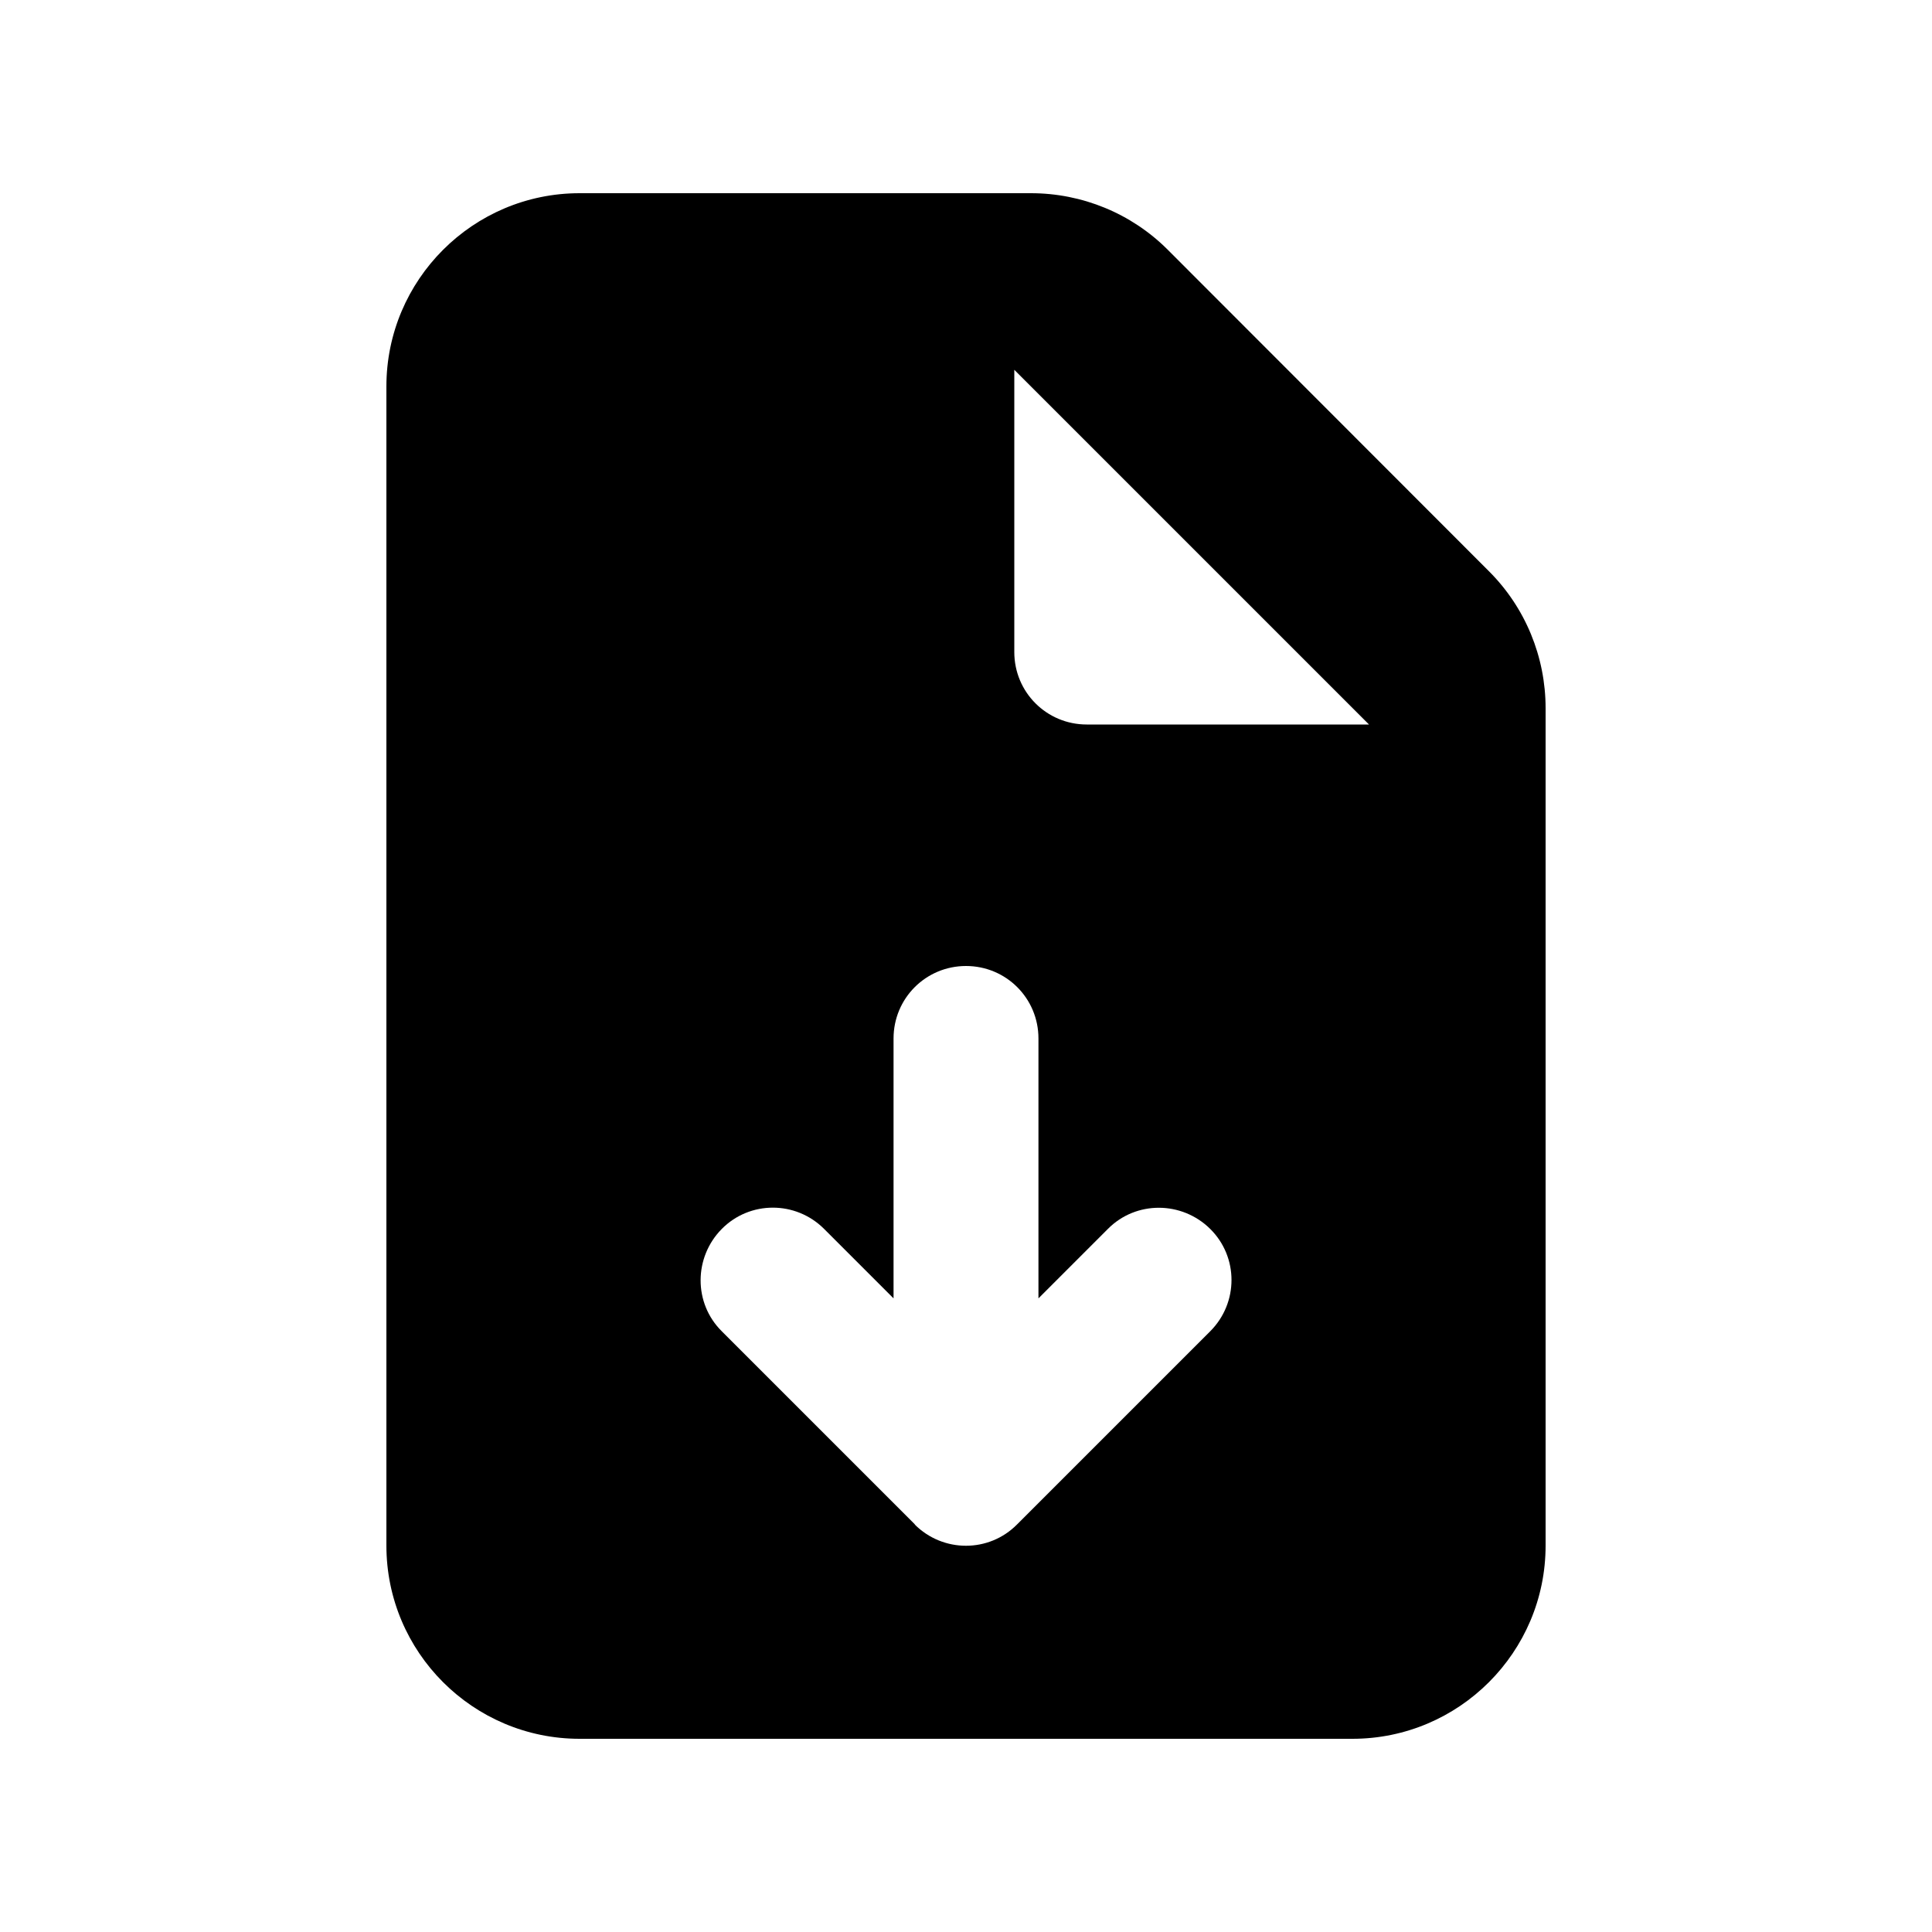
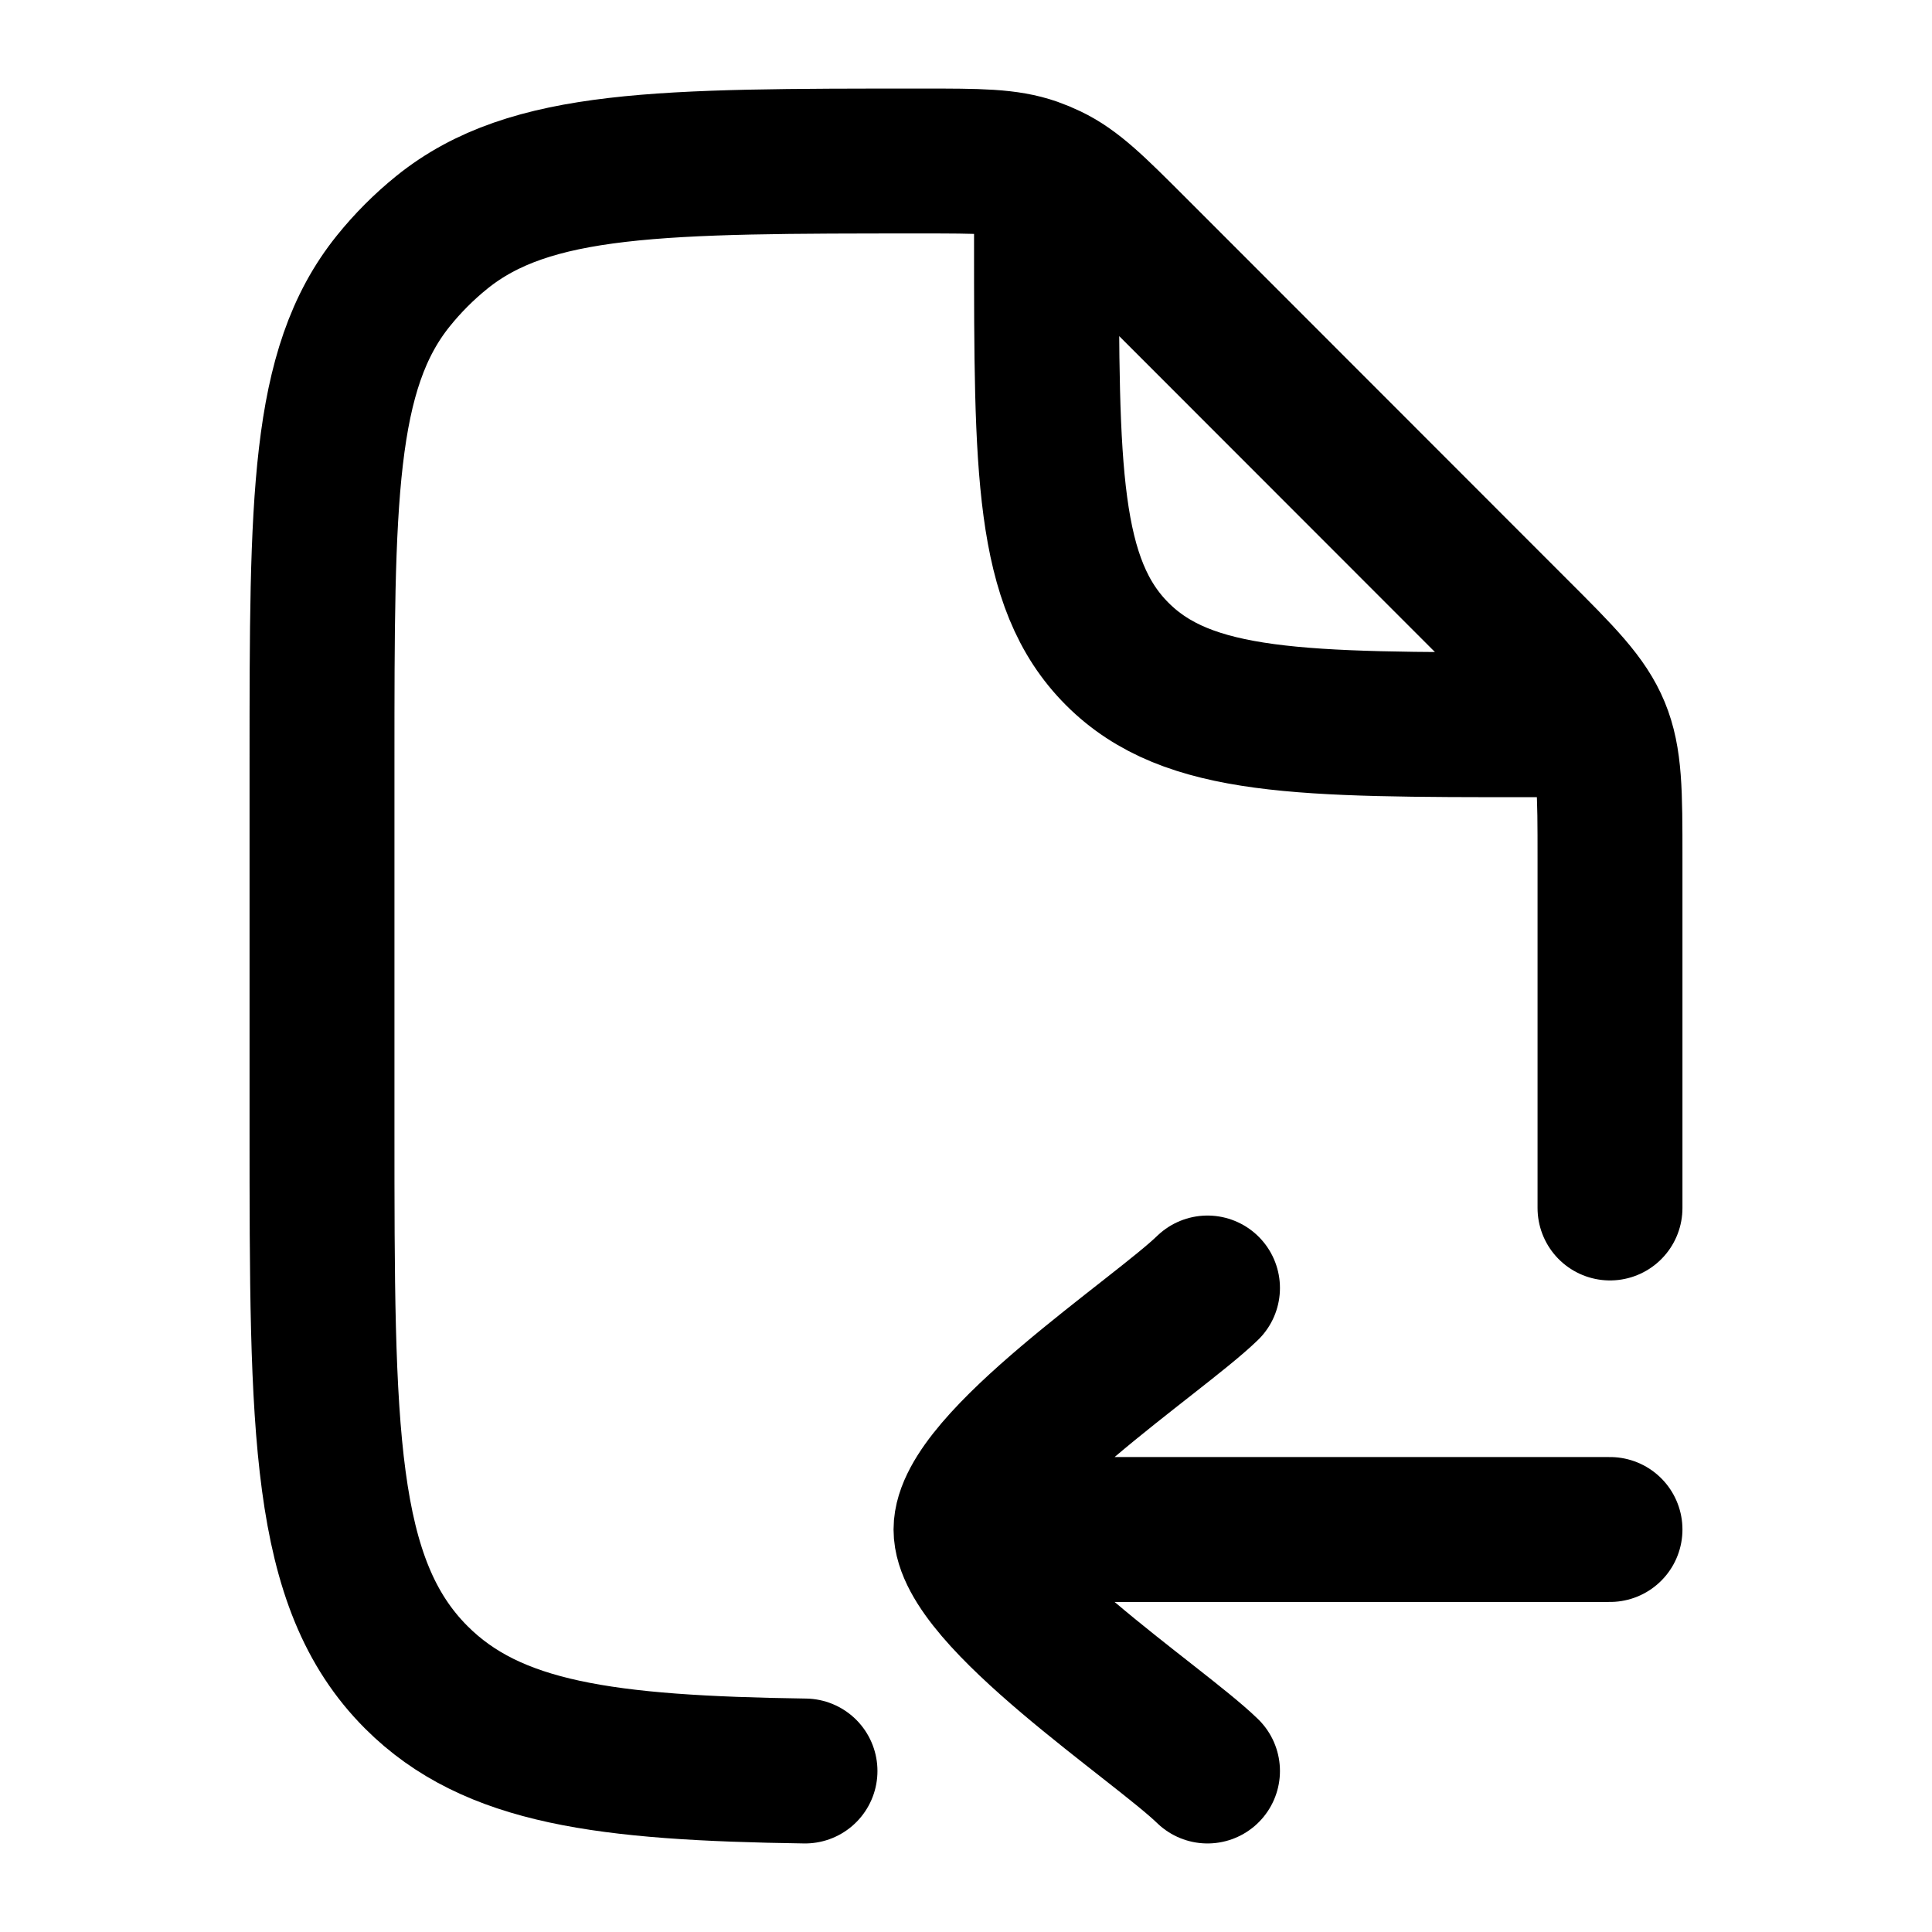
- <svg xmlns="http://www.w3.org/2000/svg" viewBox="0 0 640 640">
-   <path d="M128 128C128 92.7 156.7 64 192 64L341.5 64C358.5 64 374.8 70.7 386.8 82.7L493.3 189.3C505.3 201.3 512 217.6 512 234.6L512 512C512 547.3 483.3 576 448 576L192 576C156.7 576 128 547.3 128 512L128 128zM336 122.5L336 216C336 229.3 346.7 240 360 240L453.5 240L336 122.5zM303 505C312.4 514.4 327.6 514.4 336.9 505L400.9 441C410.3 431.6 410.3 416.4 400.9 407.1C391.5 397.8 376.3 397.7 367 407.1L344 430.1L344 344C344 330.7 333.3 320 320 320C306.7 320 296 330.7 296 344L296 430.1L273 407.1C263.6 397.7 248.4 397.7 239.1 407.1C229.8 416.5 229.7 431.7 239.1 441L303.1 505z" />
+ <svg xmlns="http://www.w3.org/2000/svg" viewBox="0 0 24 24">
+   <g fill="none" stroke="currentColor" stroke-linecap="round" stroke-linejoin="round" stroke-width="1.8">
+     <path d="M20 15.006V10.66c0-.818 0-1.227-.152-1.595s-.441-.657-1.02-1.235l-4.736-4.739c-.499-.499-.748-.748-1.058-.896a2 2 0 0 0-.197-.082C12.514 2 12.161 2 11.456 2c-3.245 0-4.868 0-5.967.886a4 4 0 0 0-.603.604C4 4.59 4 6.213 4 9.46v4.545c0 3.773 0 5.66 1.172 6.832C6.115 21.78 7.52 21.964 10 22m3-19.5V3c0 2.83 0 4.245.879 5.124c.878.879 2.293.879 5.121.879h.5" />
+     <path d="M15 22c-.607-.59-3-2.16-3-3s2.393-2.41 3-3m-2 3h7" />
+   </g>
</svg>
